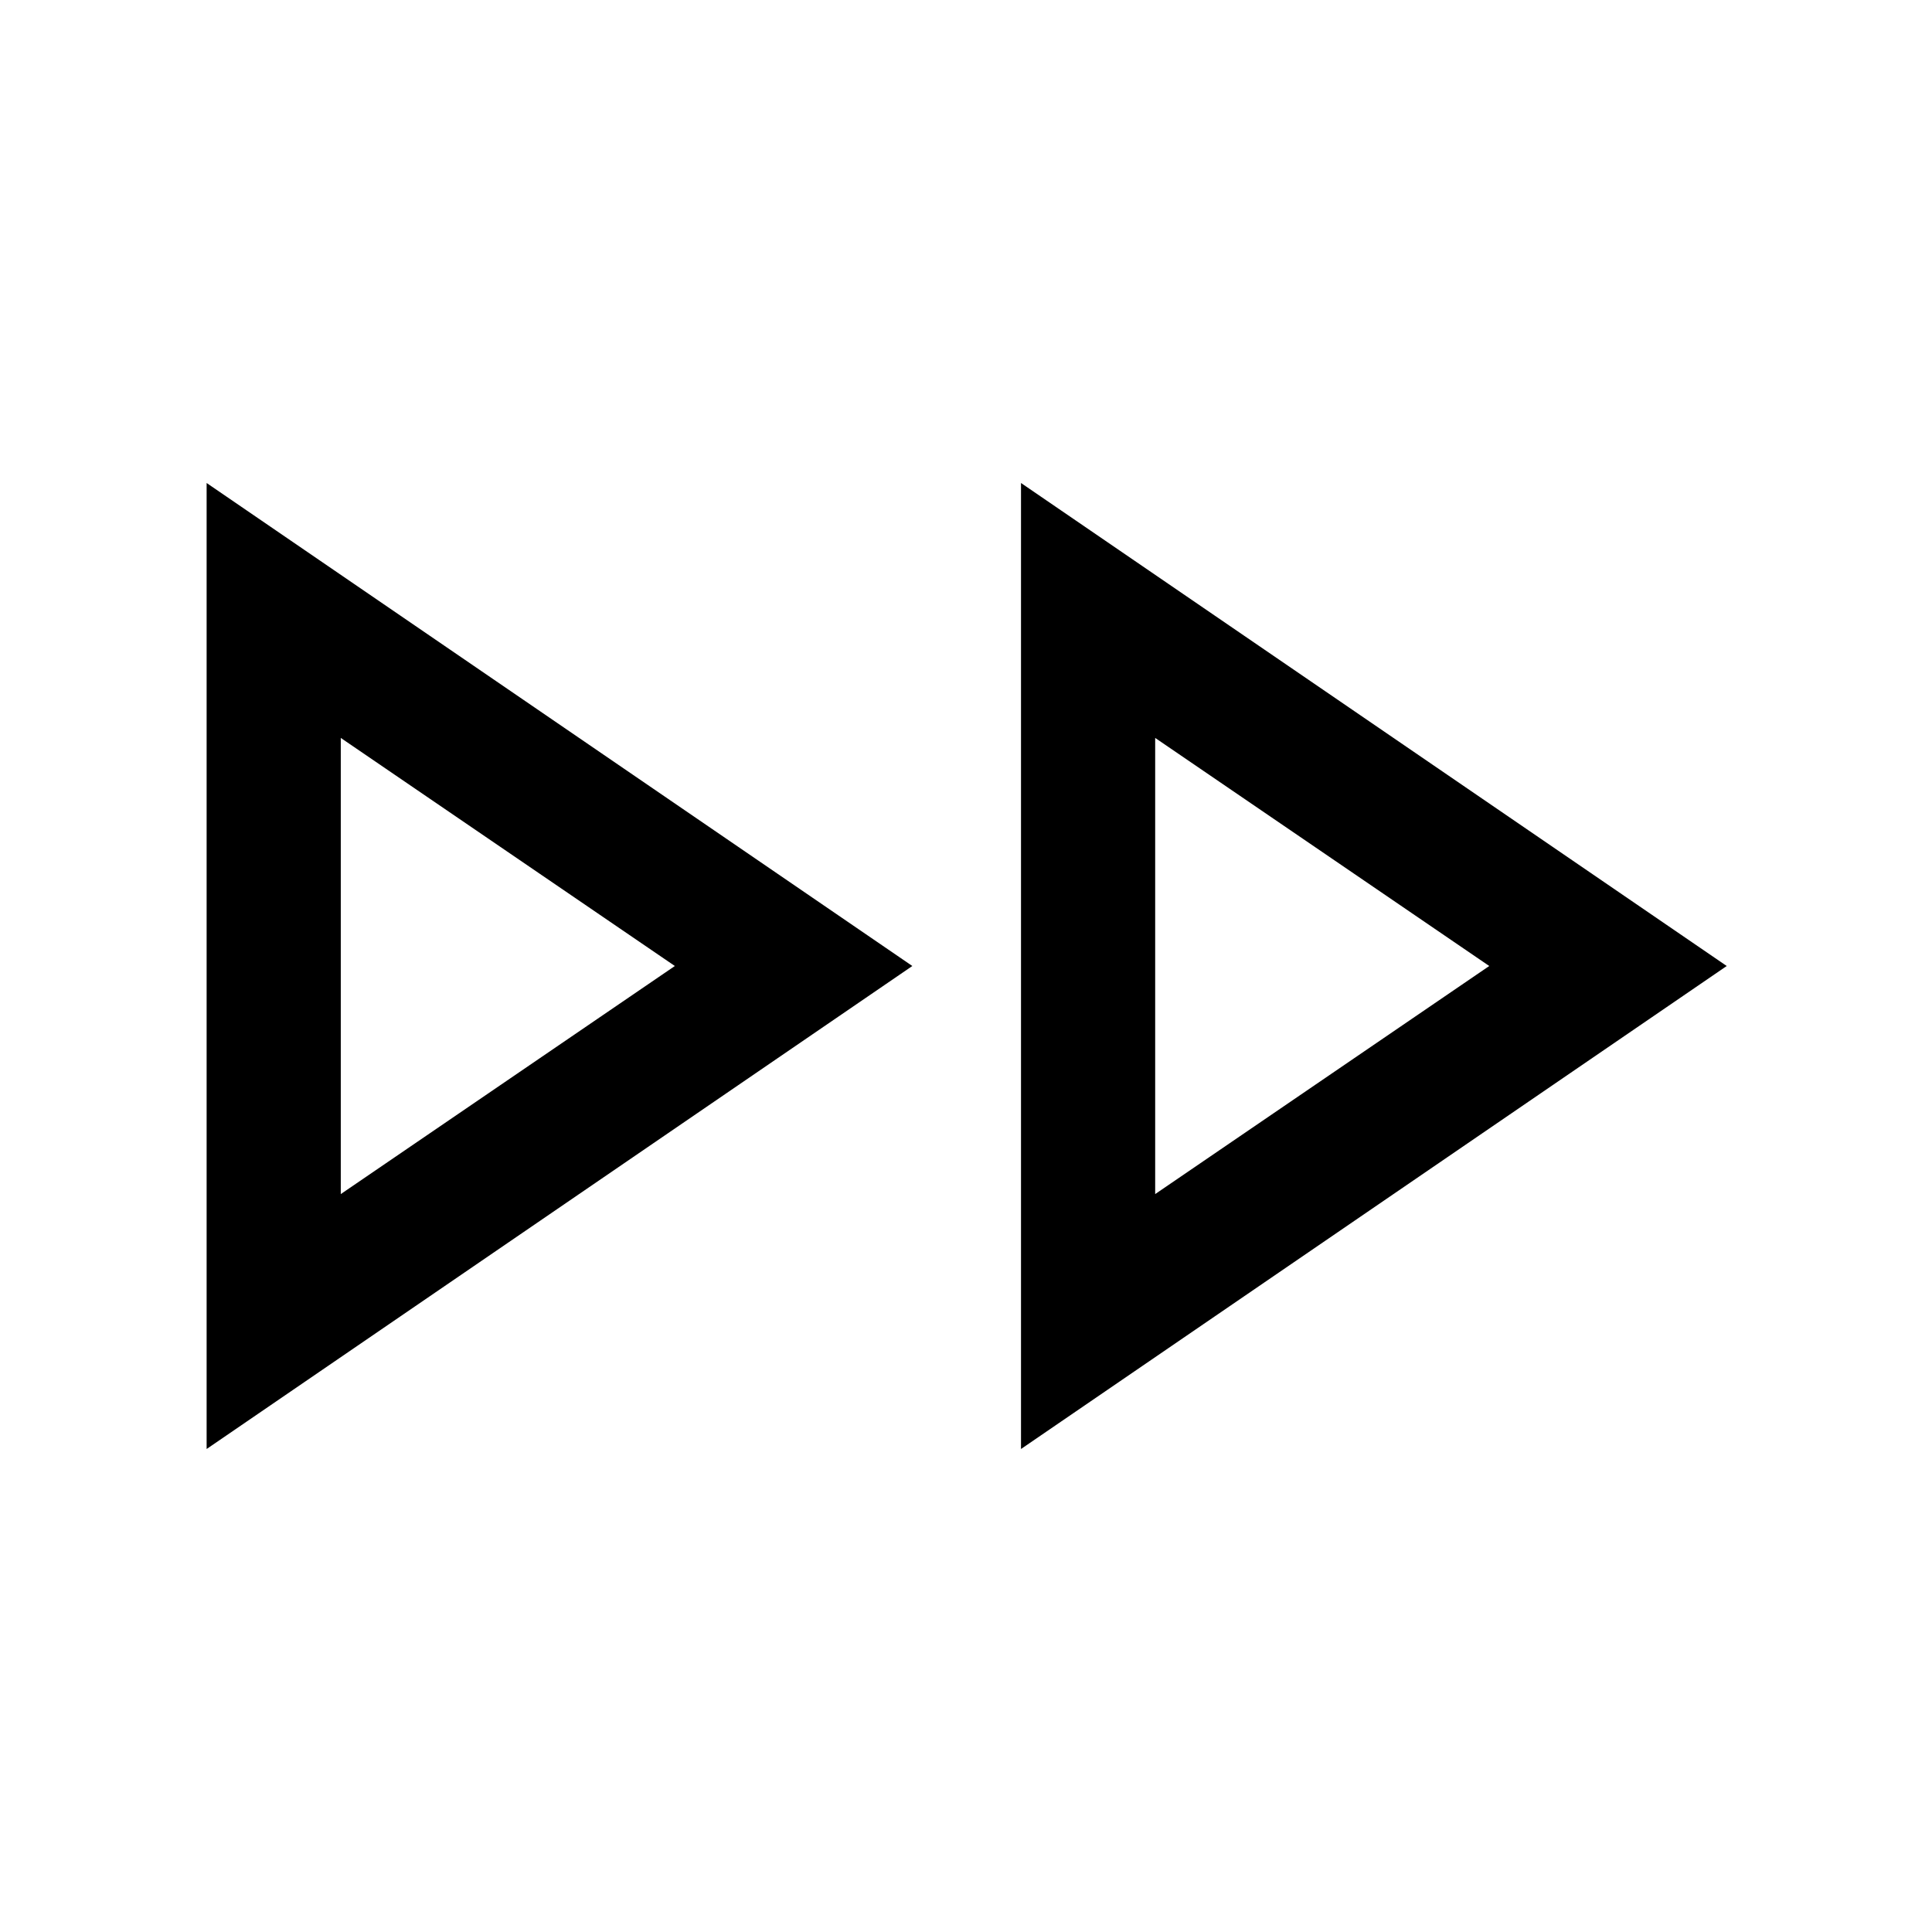
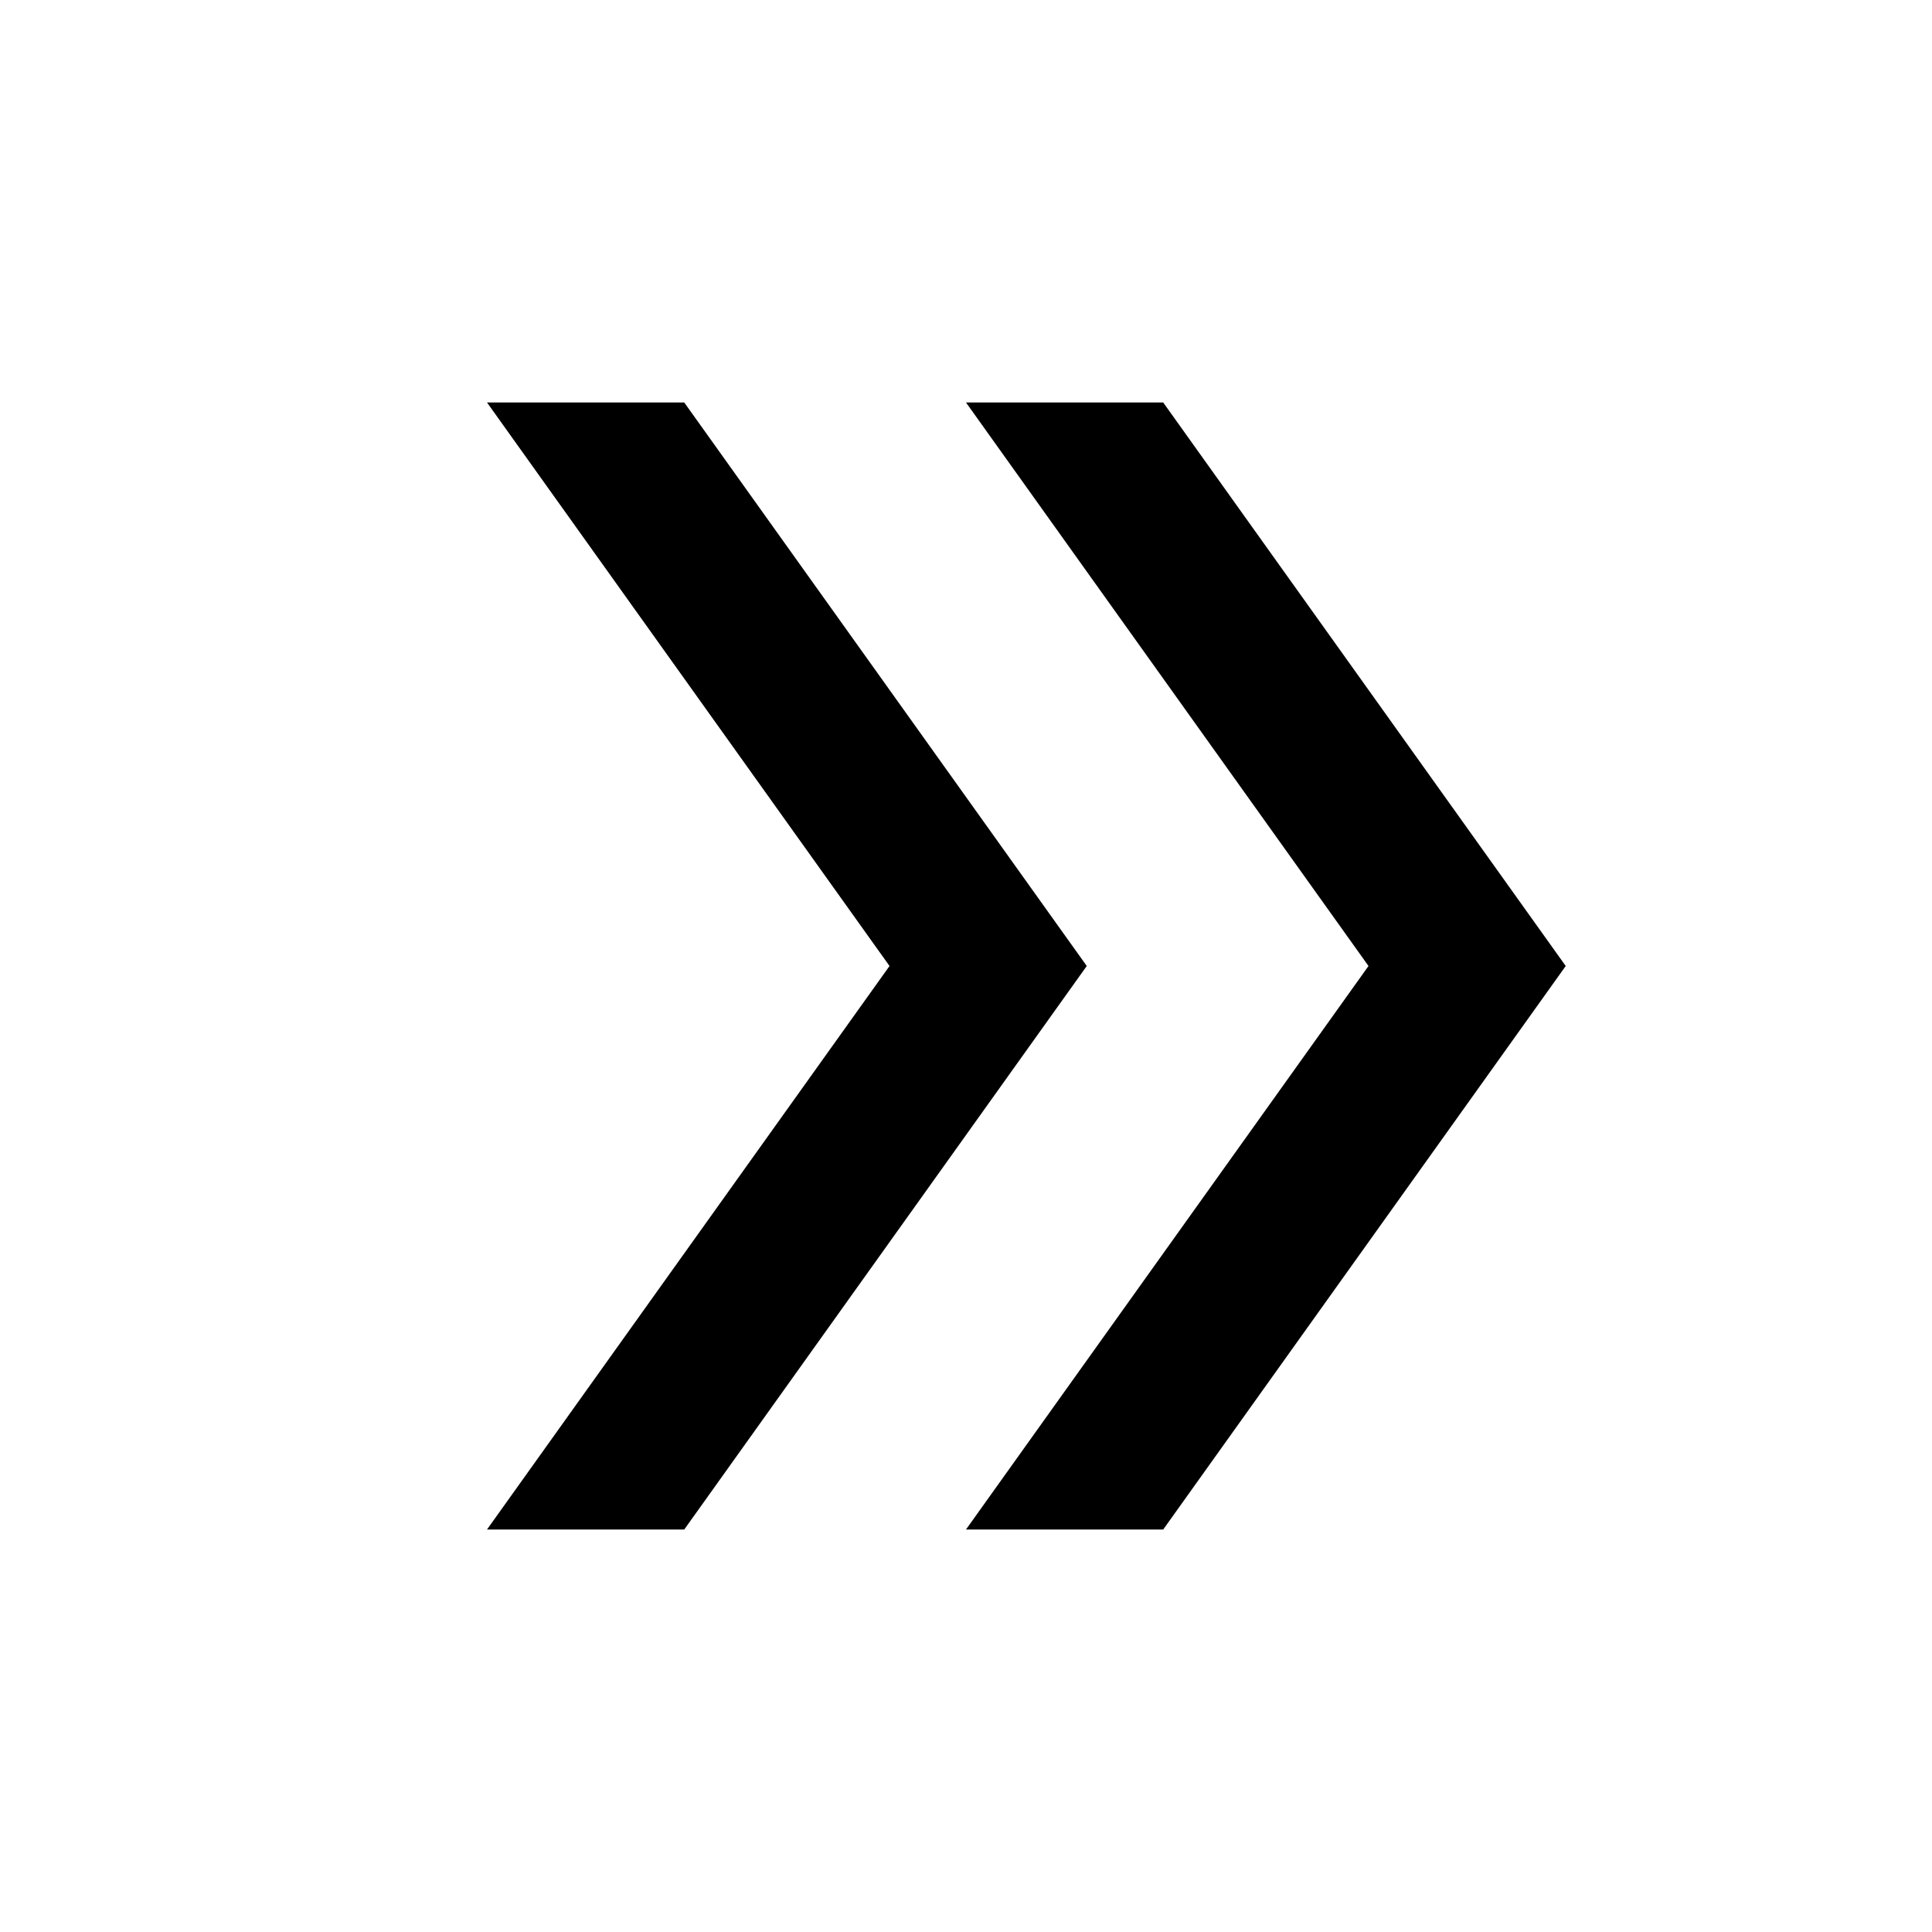
- <svg xmlns="http://www.w3.org/2000/svg" height="40px" viewBox="0 -960 960 960" width="40px" fill="#000000">
-   <path d="M102.67-240v-480l350.66 240-350.66 240Zm404.66 0v-480L858-480 507.33-240Zm-338-240ZM574-480ZM169.33-366.67l166-113.33-166-113.33v226.66Zm404.67 0L740-480 574-593.33v226.66Z" />
+ <svg xmlns="http://www.w3.org/2000/svg" height="24px" viewBox="0 -960 960 960" width="24px" fill="#000000">
+   <path d="m242-200 200-280-200-280h98l200 280-200 280h-98Zm238 0 200-280-200-280h98l200 280-200 280h-98Z" />
</svg>
